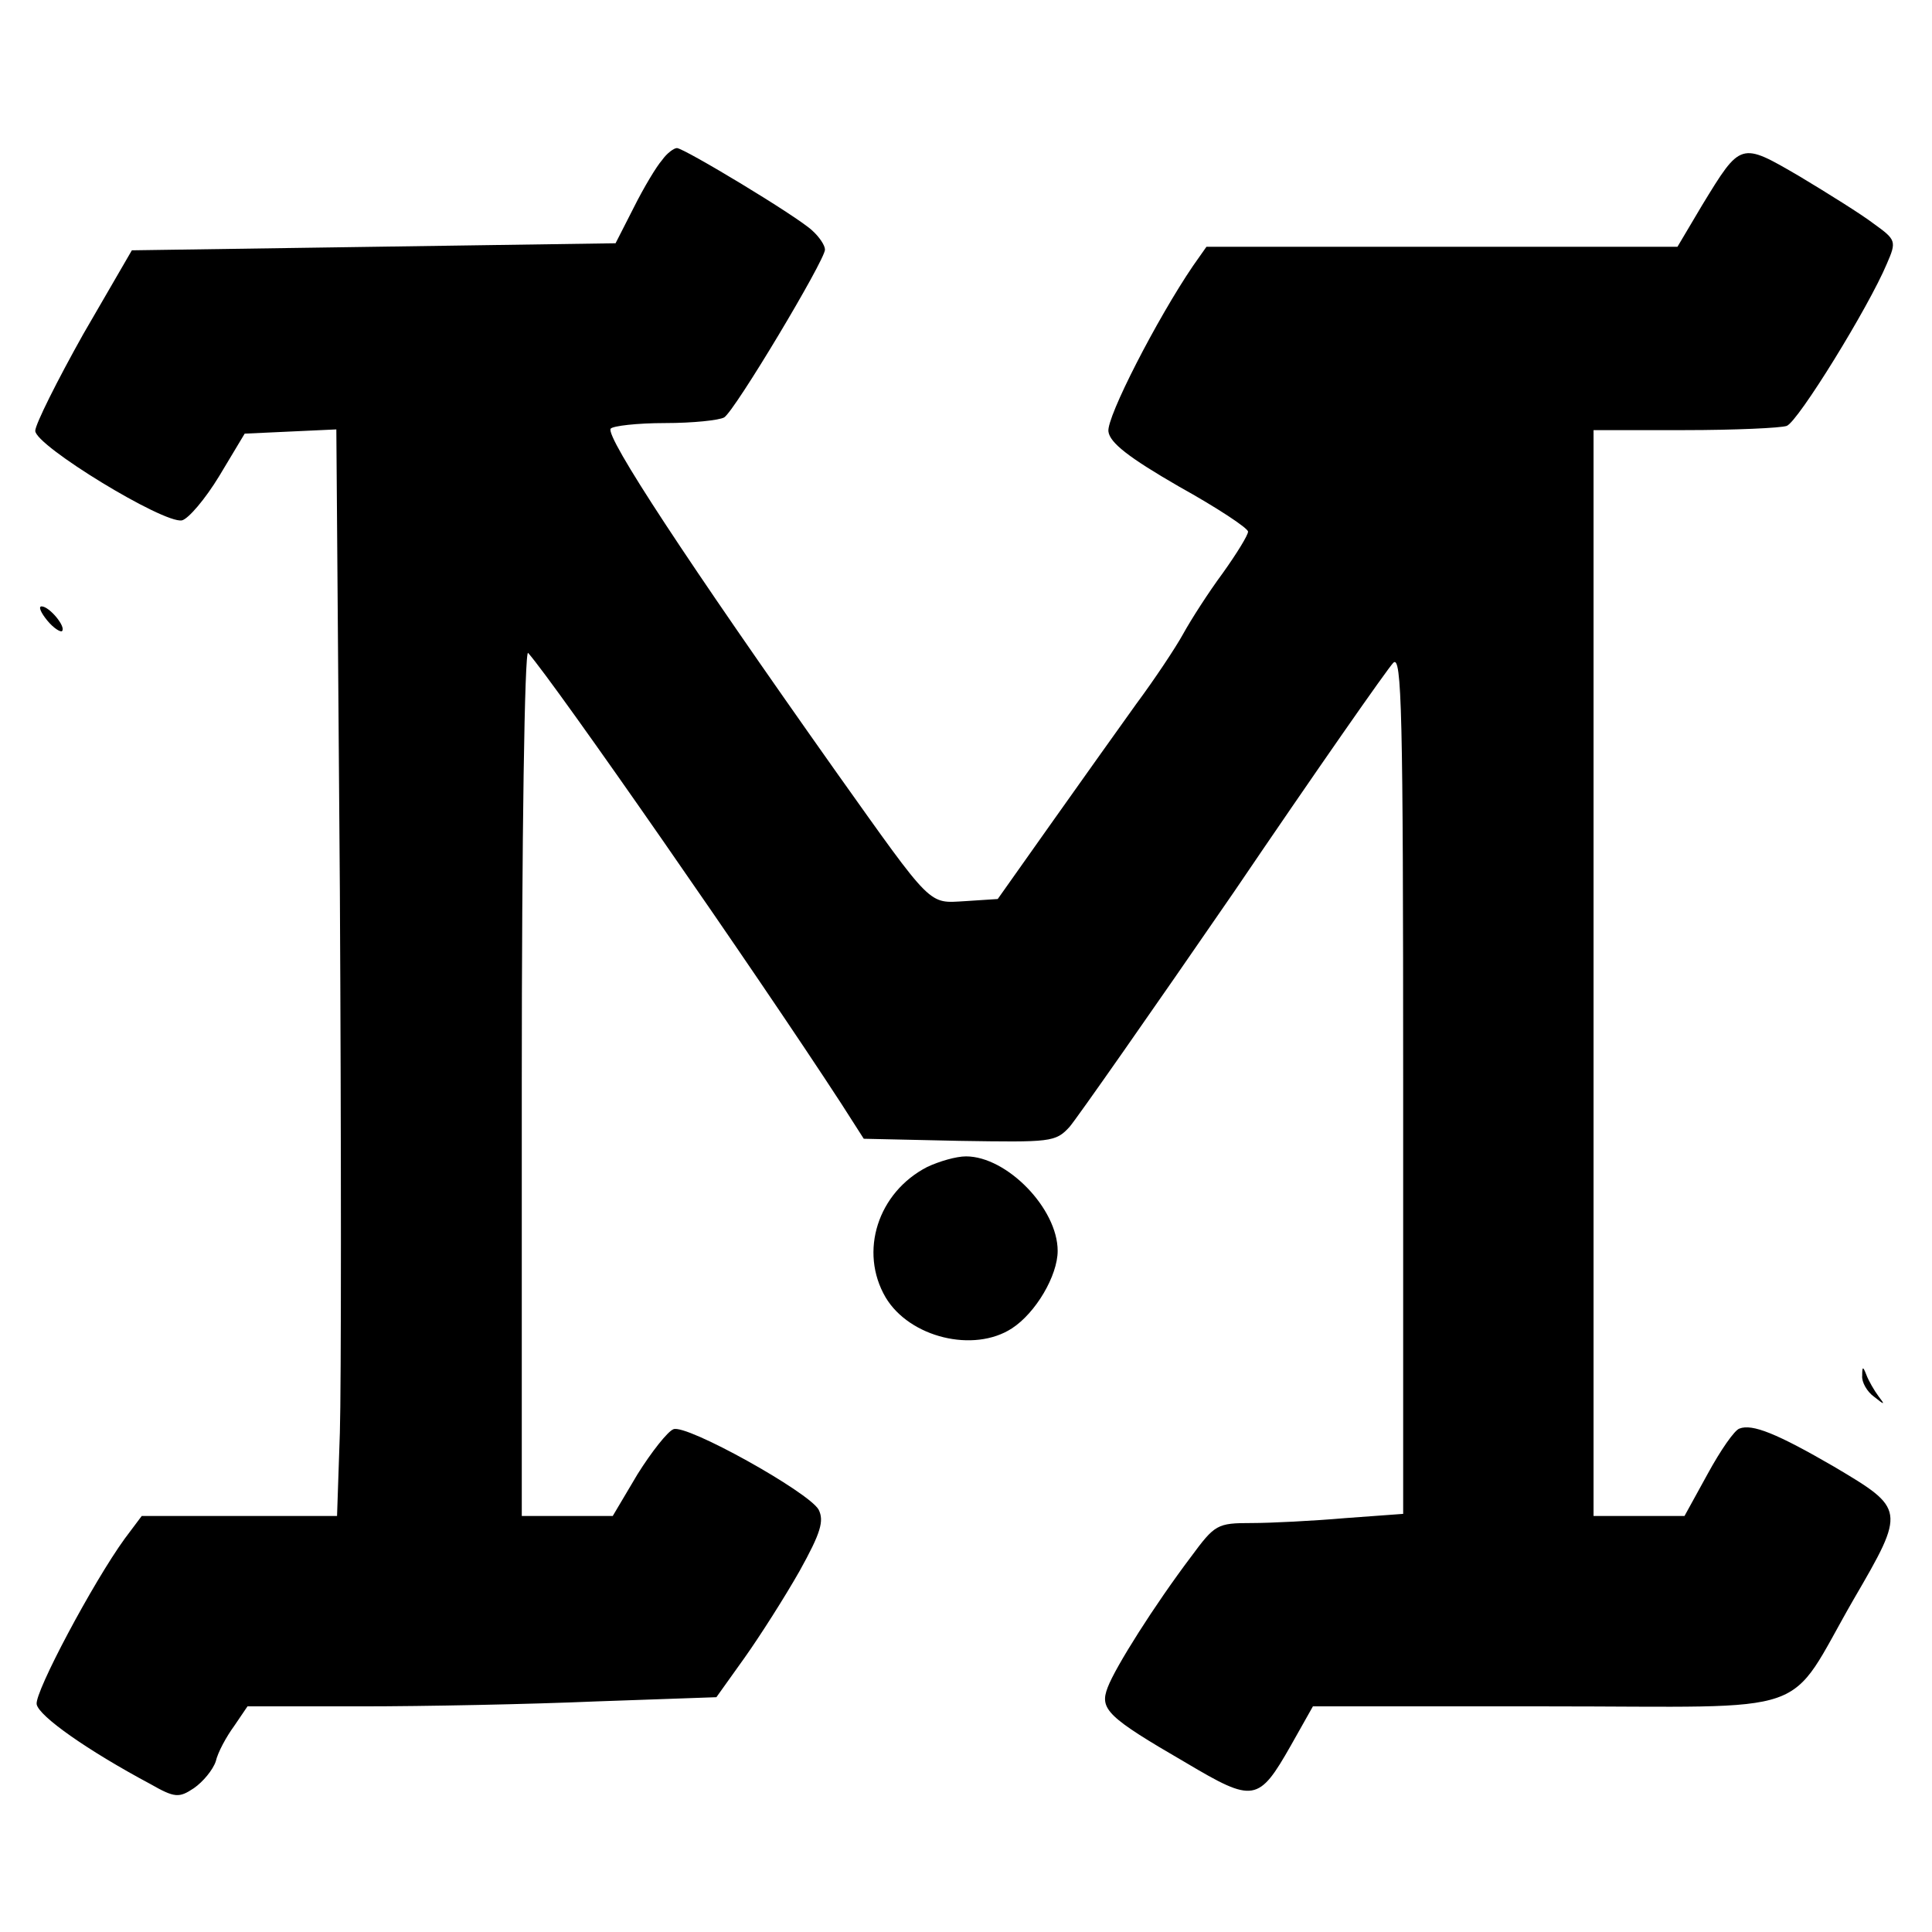
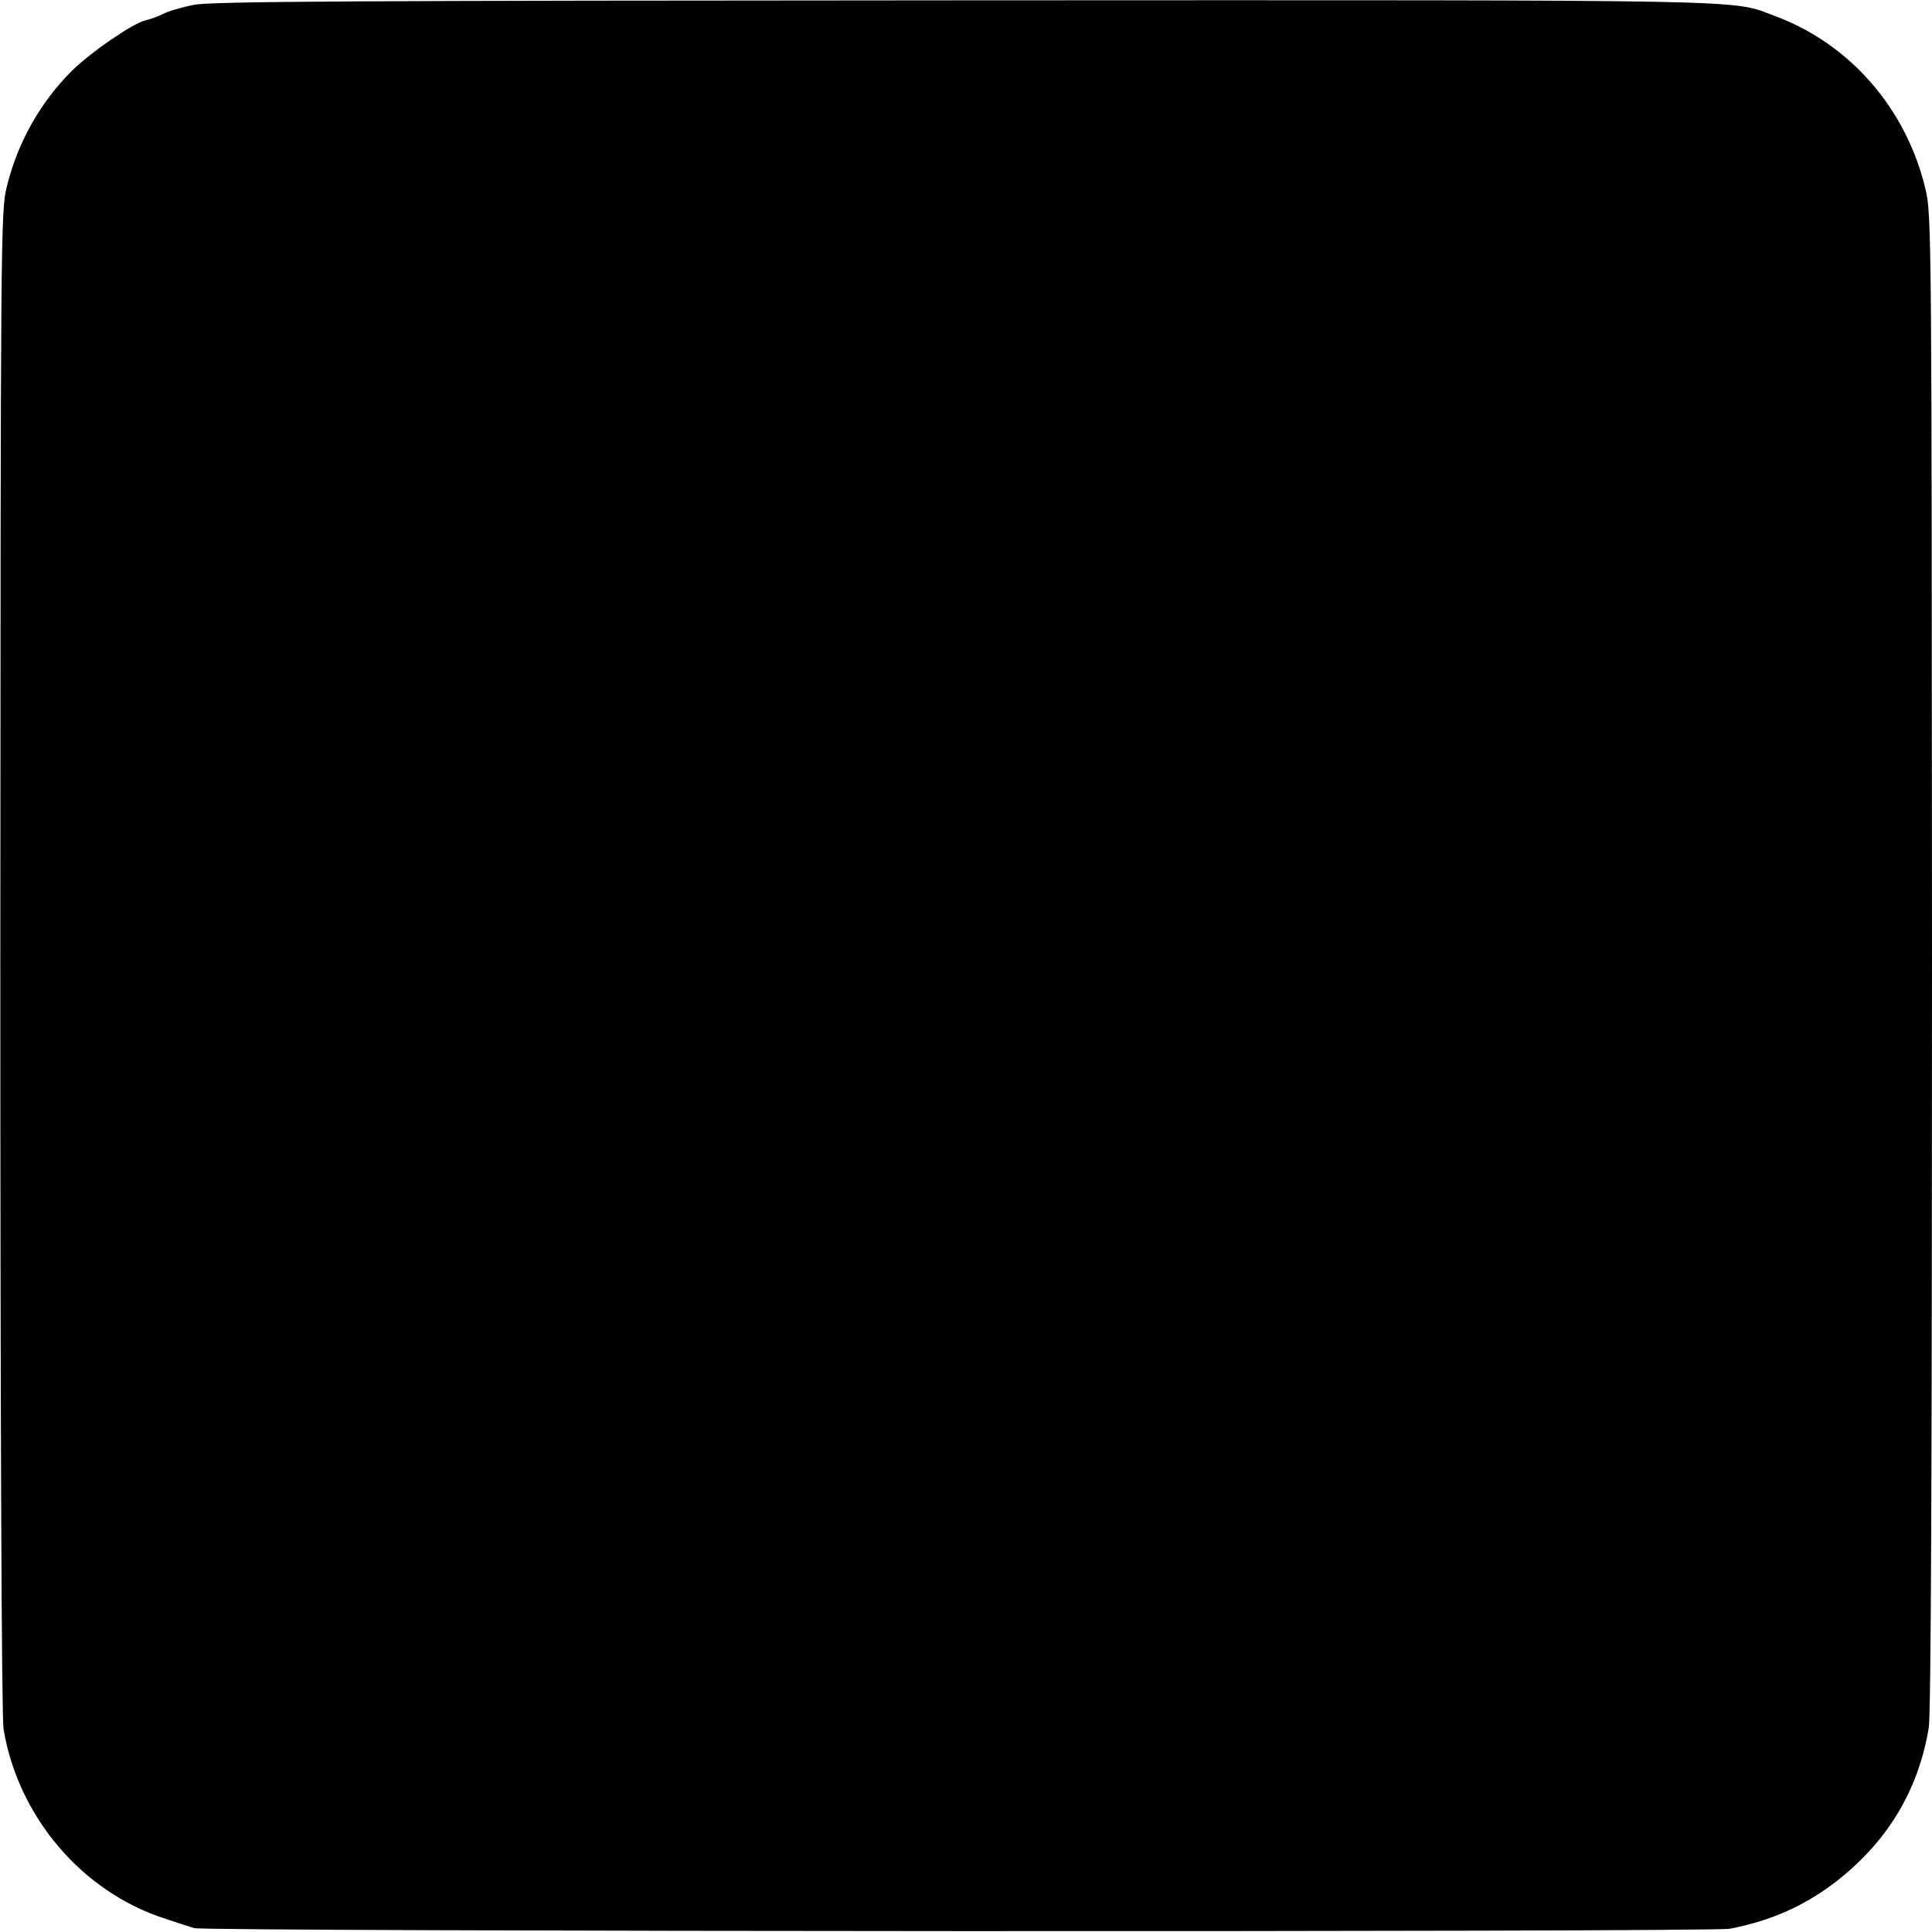
- <svg xmlns="http://www.w3.org/2000/svg" version="1.0" width="274pt" height="274pt" viewBox="0 0 274 274" preserveAspectRatio="xMidYMid meet">
-   <g transform="translate(0,274) scale(0.1,-0.1)" fill="#000000" stroke="none">
-     <path d="M939 2513 c-8 -9 -26 -39 -40 -67 l-26 -51 -343 -5 -343 -5 -69 -119 c-37 -66 -68 -128 -68 -137 0 -21 182 -132 208 -127 9 2 33 30 53 63 l36 60 65 3 65 3 5 -653 c2 -359 2 -706 0 -770 l-4 -118 -139 0 -138 0 -24 -32 c-45 -62 -128 -218 -125 -235 3 -17 73 -66 161 -113 35 -20 41 -20 62 -6 13 9 27 26 31 38 3 13 15 35 26 50 l19 28 162 0 c89 0 239 3 332 7 l171 6 40 56 c22 31 57 86 78 123 30 54 35 71 27 87 -14 25 -188 122 -206 114 -8 -3 -31 -32 -51 -64 l-35 -59 -65 0 -64 0 0 617 c0 343 4 613 9 607 38 -43 323 -453 444 -639 l32 -50 136 -3 c129 -2 136 -2 156 20 11 13 116 163 233 333 116 171 218 317 226 325 12 12 14 -69 14 -596 l0 -611 -82 -6 c-46 -4 -106 -7 -133 -7 -49 0 -52 -2 -86 -48 -52 -69 -107 -156 -118 -185 -12 -31 -1 -42 111 -107 96 -57 103 -56 149 25 l31 55 332 0 c388 0 337 -18 435 152 74 127 73 128 -28 188 -81 47 -116 61 -134 54 -7 -2 -27 -31 -45 -64 l-33 -60 -65 0 -64 0 0 770 0 770 129 0 c71 0 137 3 145 6 16 6 116 168 142 230 14 32 13 34 -19 57 -17 13 -65 43 -105 67 -84 49 -83 49 -138 -41 l-35 -59 -334 0 -334 0 -19 -27 c-51 -75 -123 -215 -120 -235 2 -16 29 -37 100 -78 54 -30 98 -59 98 -64 0 -5 -16 -31 -36 -59 -20 -27 -45 -66 -56 -86 -11 -20 -41 -65 -67 -100 -25 -35 -80 -112 -121 -170 l-75 -106 -46 -3 c-53 -3 -45 -11 -183 183 -213 301 -327 475 -320 487 3 4 38 8 77 8 40 0 77 4 84 8 15 9 143 223 143 238 0 6 -8 18 -18 27 -21 20 -182 117 -192 117 -4 0 -14 -7 -21 -17z" />
-     <path d="M67 1860 c9 -11 19 -17 21 -15 6 6 -18 35 -29 35 -5 0 -1 -9 8 -20z" />
-     <path d="M1315 1085 c-70 -36 -97 -120 -59 -185 34 -57 125 -79 179 -44 34 22 65 75 65 110 0 60 -72 134 -130 134 -14 0 -38 -7 -55 -15z" />
-     <path d="M2641 789 c-1 -9 7 -23 17 -30 15 -12 16 -12 6 1 -6 8 -14 22 -17 30 -5 13 -6 12 -6 -1z" />
+ <svg xmlns="http://www.w3.org/2000/svg" version="1.0" width="597pt" height="597pt" viewBox="0 0 597 597" preserveAspectRatio="xMidYMid meet">
+   <g transform="translate(0,597) scale(0.1,-0.1)" fill="#000000" stroke="none">
+     <path d="M599 5955 c-37 -7 -80 -20 -95 -28 -16 -8 -41 -17 -55 -20 -40 -10 -168 -98 -226 -155 -98 -97 -169 -223 -202 -359 -19 -76 -19 -151 -20 -2393 0 -1448 4 -2337 10 -2373 45 -271 243 -504 500 -586 35 -12 76 -25 89 -29 39 -11 4686 -13 4745 -2 124 24 225 68 321 140 164 125 261 284 294 481 7 43 10 824 10 2369 -1 2227 -1 2308 -20 2385 -59 249 -233 449 -464 535 -140 52 -2 50 -2501 49 -1881 -1 -2333 -3 -2386 -14z" />
  </g>
</svg>
